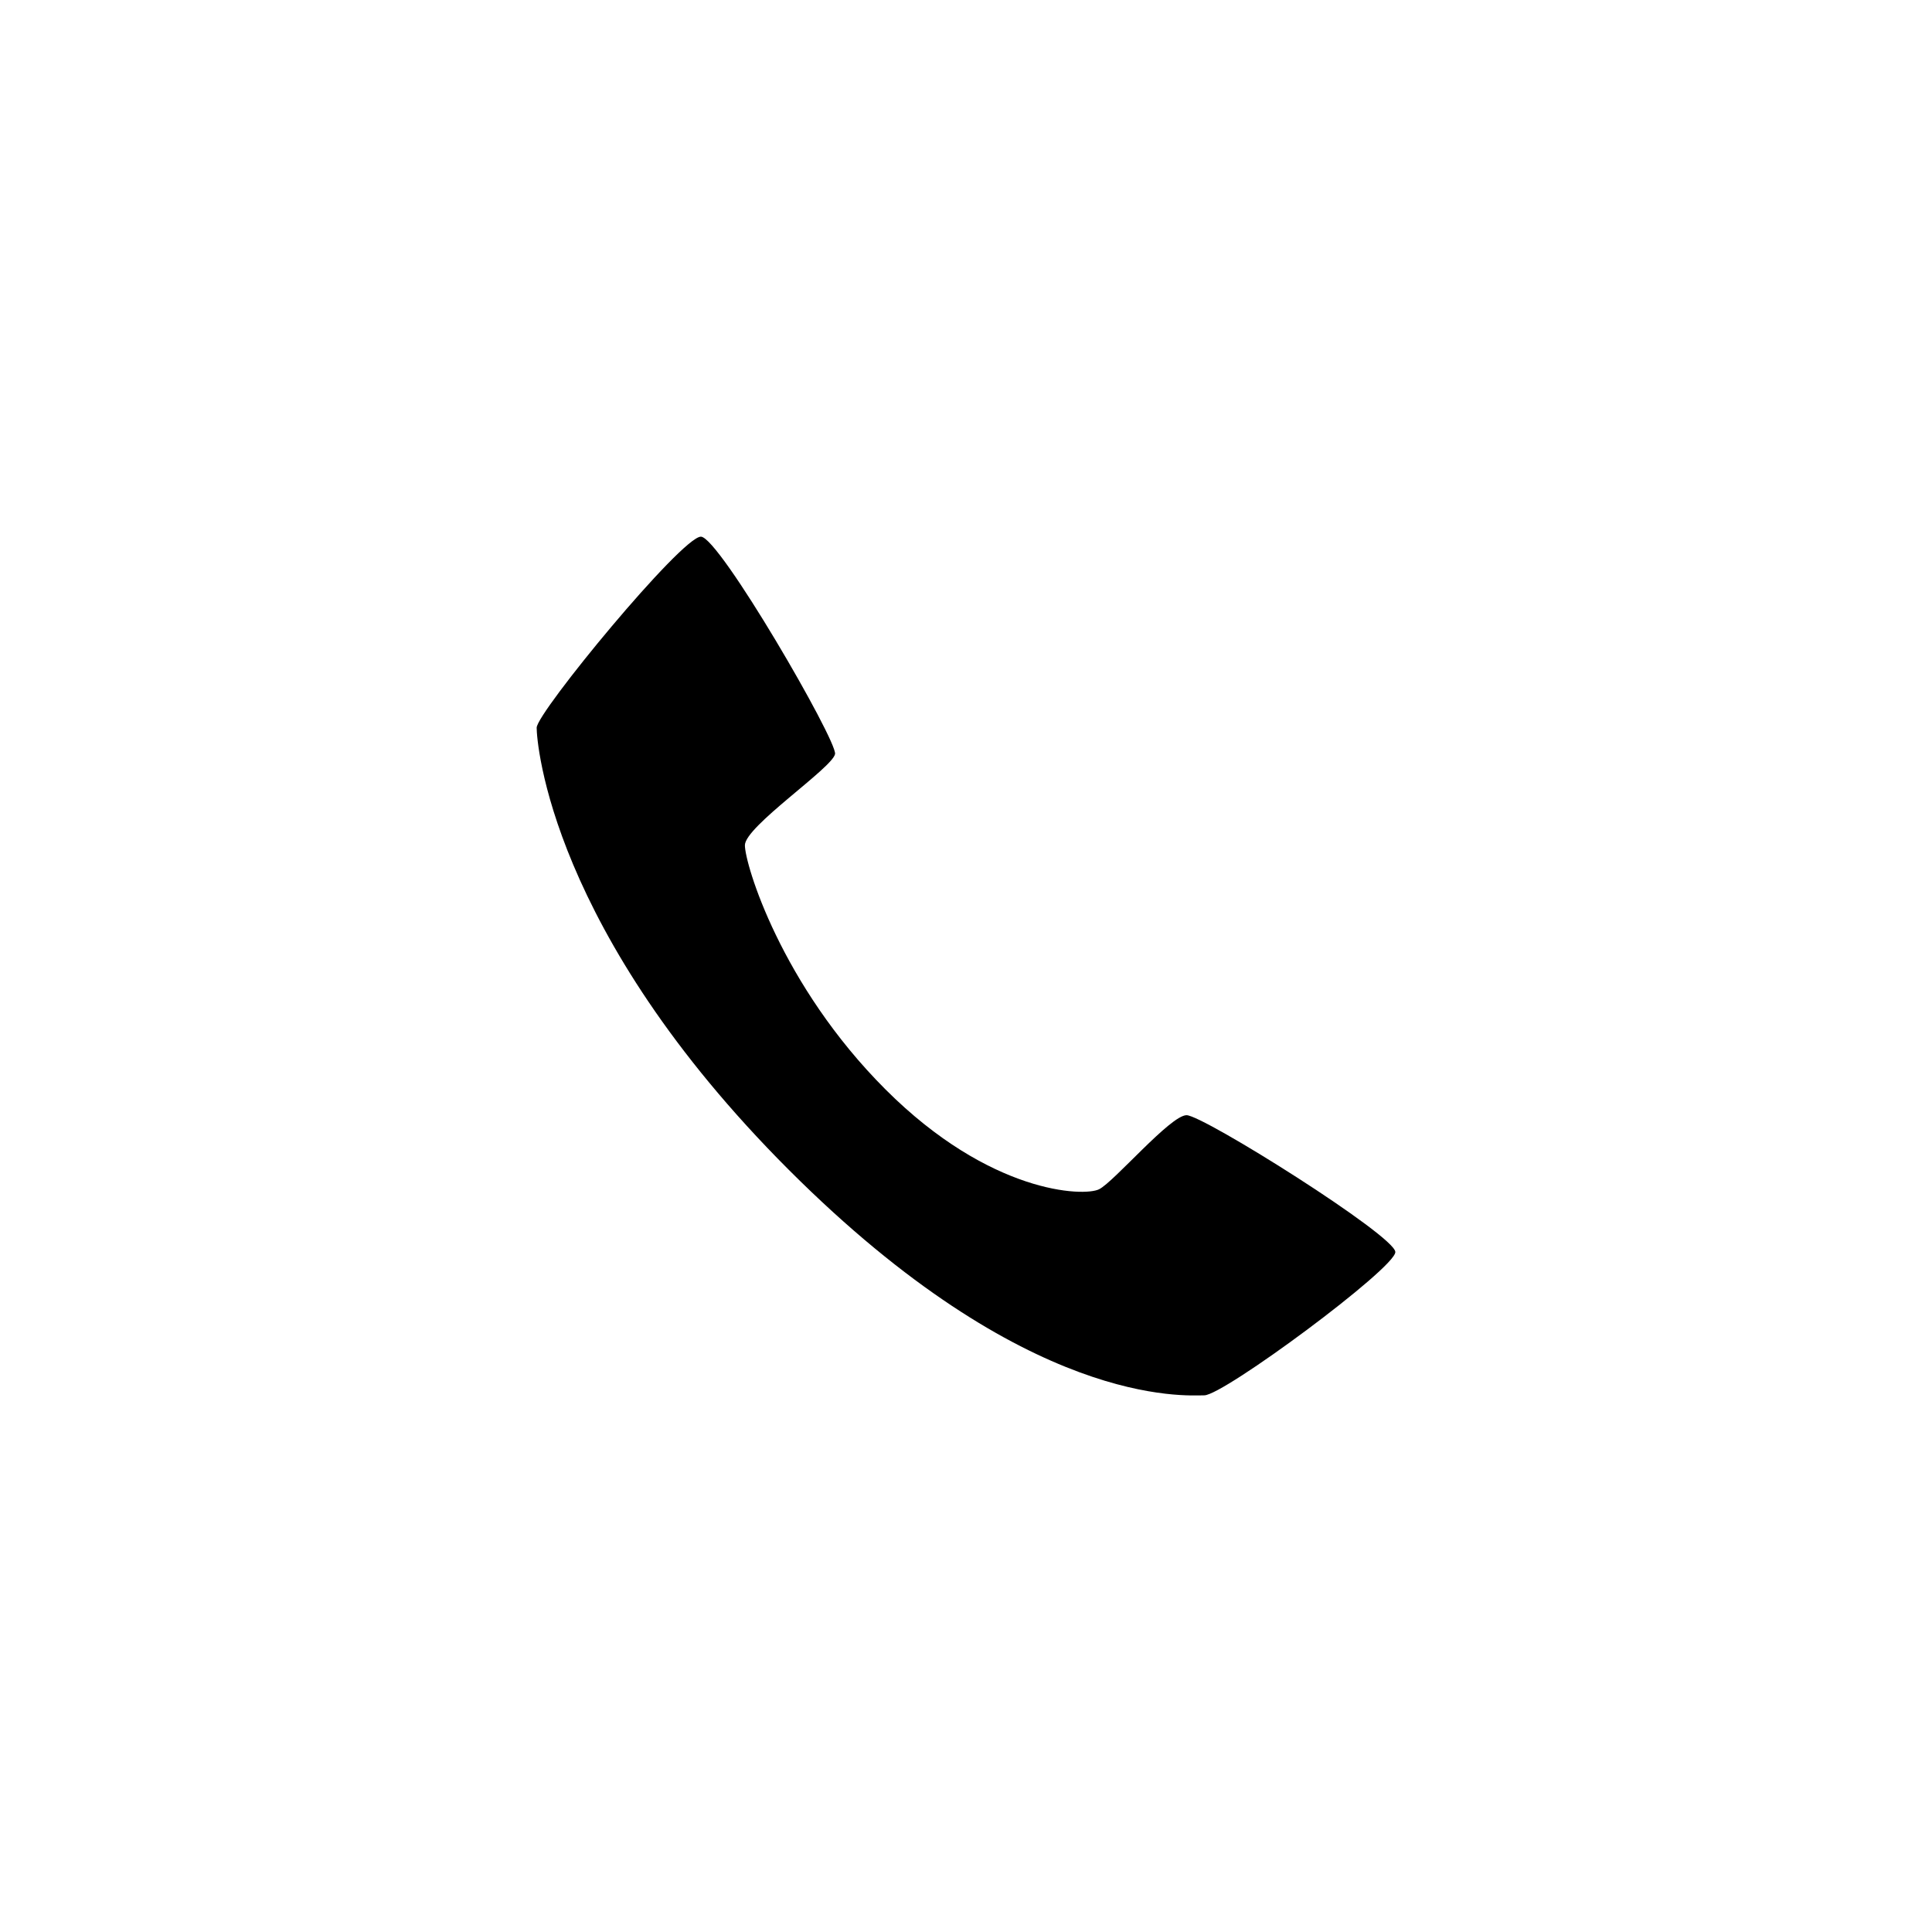
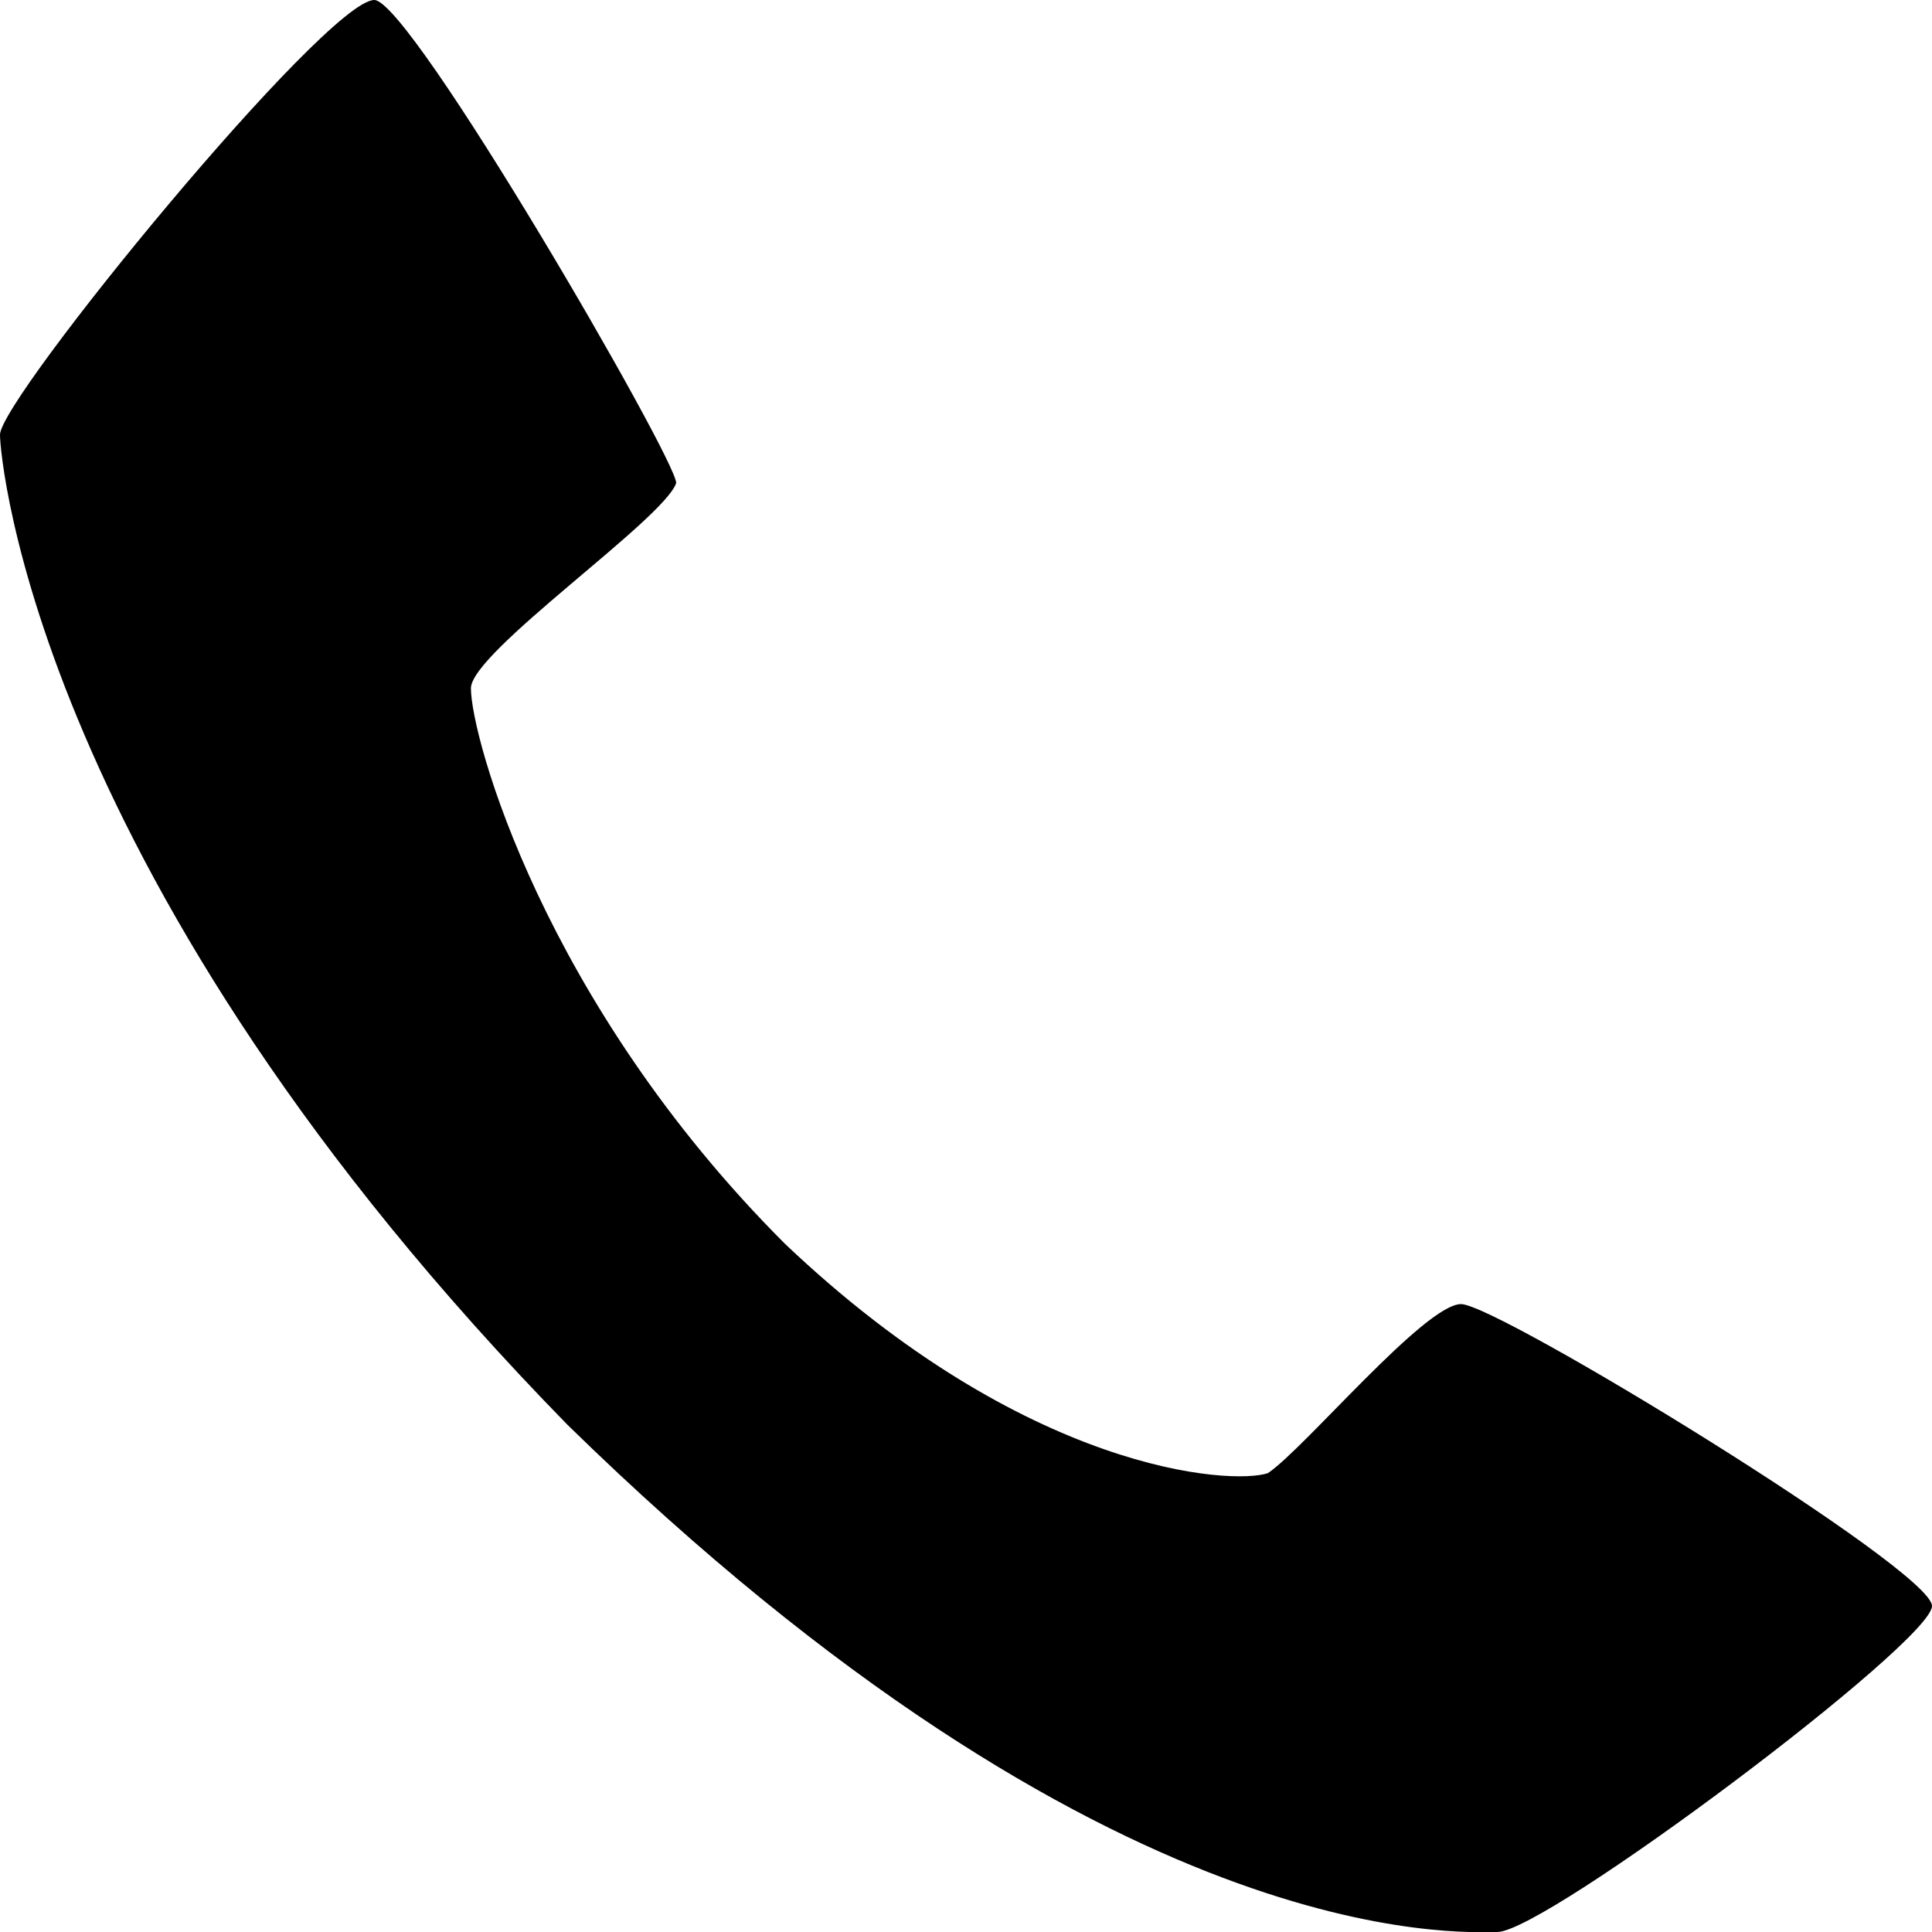
- <svg xmlns="http://www.w3.org/2000/svg" width="36" height="36" viewBox="-10 -10 36 36">
-   <path d="M16 13.33c0-.3-3.58-2.55-3.89-2.55-.3 0-1.35 1.24-1.63 1.38-.28.14-2.03.09-3.98-1.86S3.88 6.1 3.88 5.75c0-.35 1.63-1.44 1.68-1.7C5.6 3.8 3.4 0 3.06 0 2.7 0 0 3.28 0 3.56c0 .27.25 3.79 4.7 8.24S12.1 16 12.44 16c.36 0 3.56-2.37 3.56-2.67z" fill-rule="evenodd" />
+ <svg xmlns="http://www.w3.org/2000/svg" viewBox="0 0 16 16">
+   <path d="M16 13.3c0-.3-3.6-2.5-3.9-2.5-.3 0-1.3 1.2-1.6 1.4-.3.1-2 0-4-1.9-2-2-2.6-4.2-2.6-4.6 0-.3 1.6-1.4 1.7-1.7 0-.2-2.2-4-2.5-4C2.7 0 0 3.3 0 3.6c0 .2.3 3.7 4.7 8.2 4.5 4.4 7.4 4.2 7.7 4.2.4 0 3.6-2.4 3.6-2.7z" fill="#000" fill-rule="evenodd" />
</svg>
